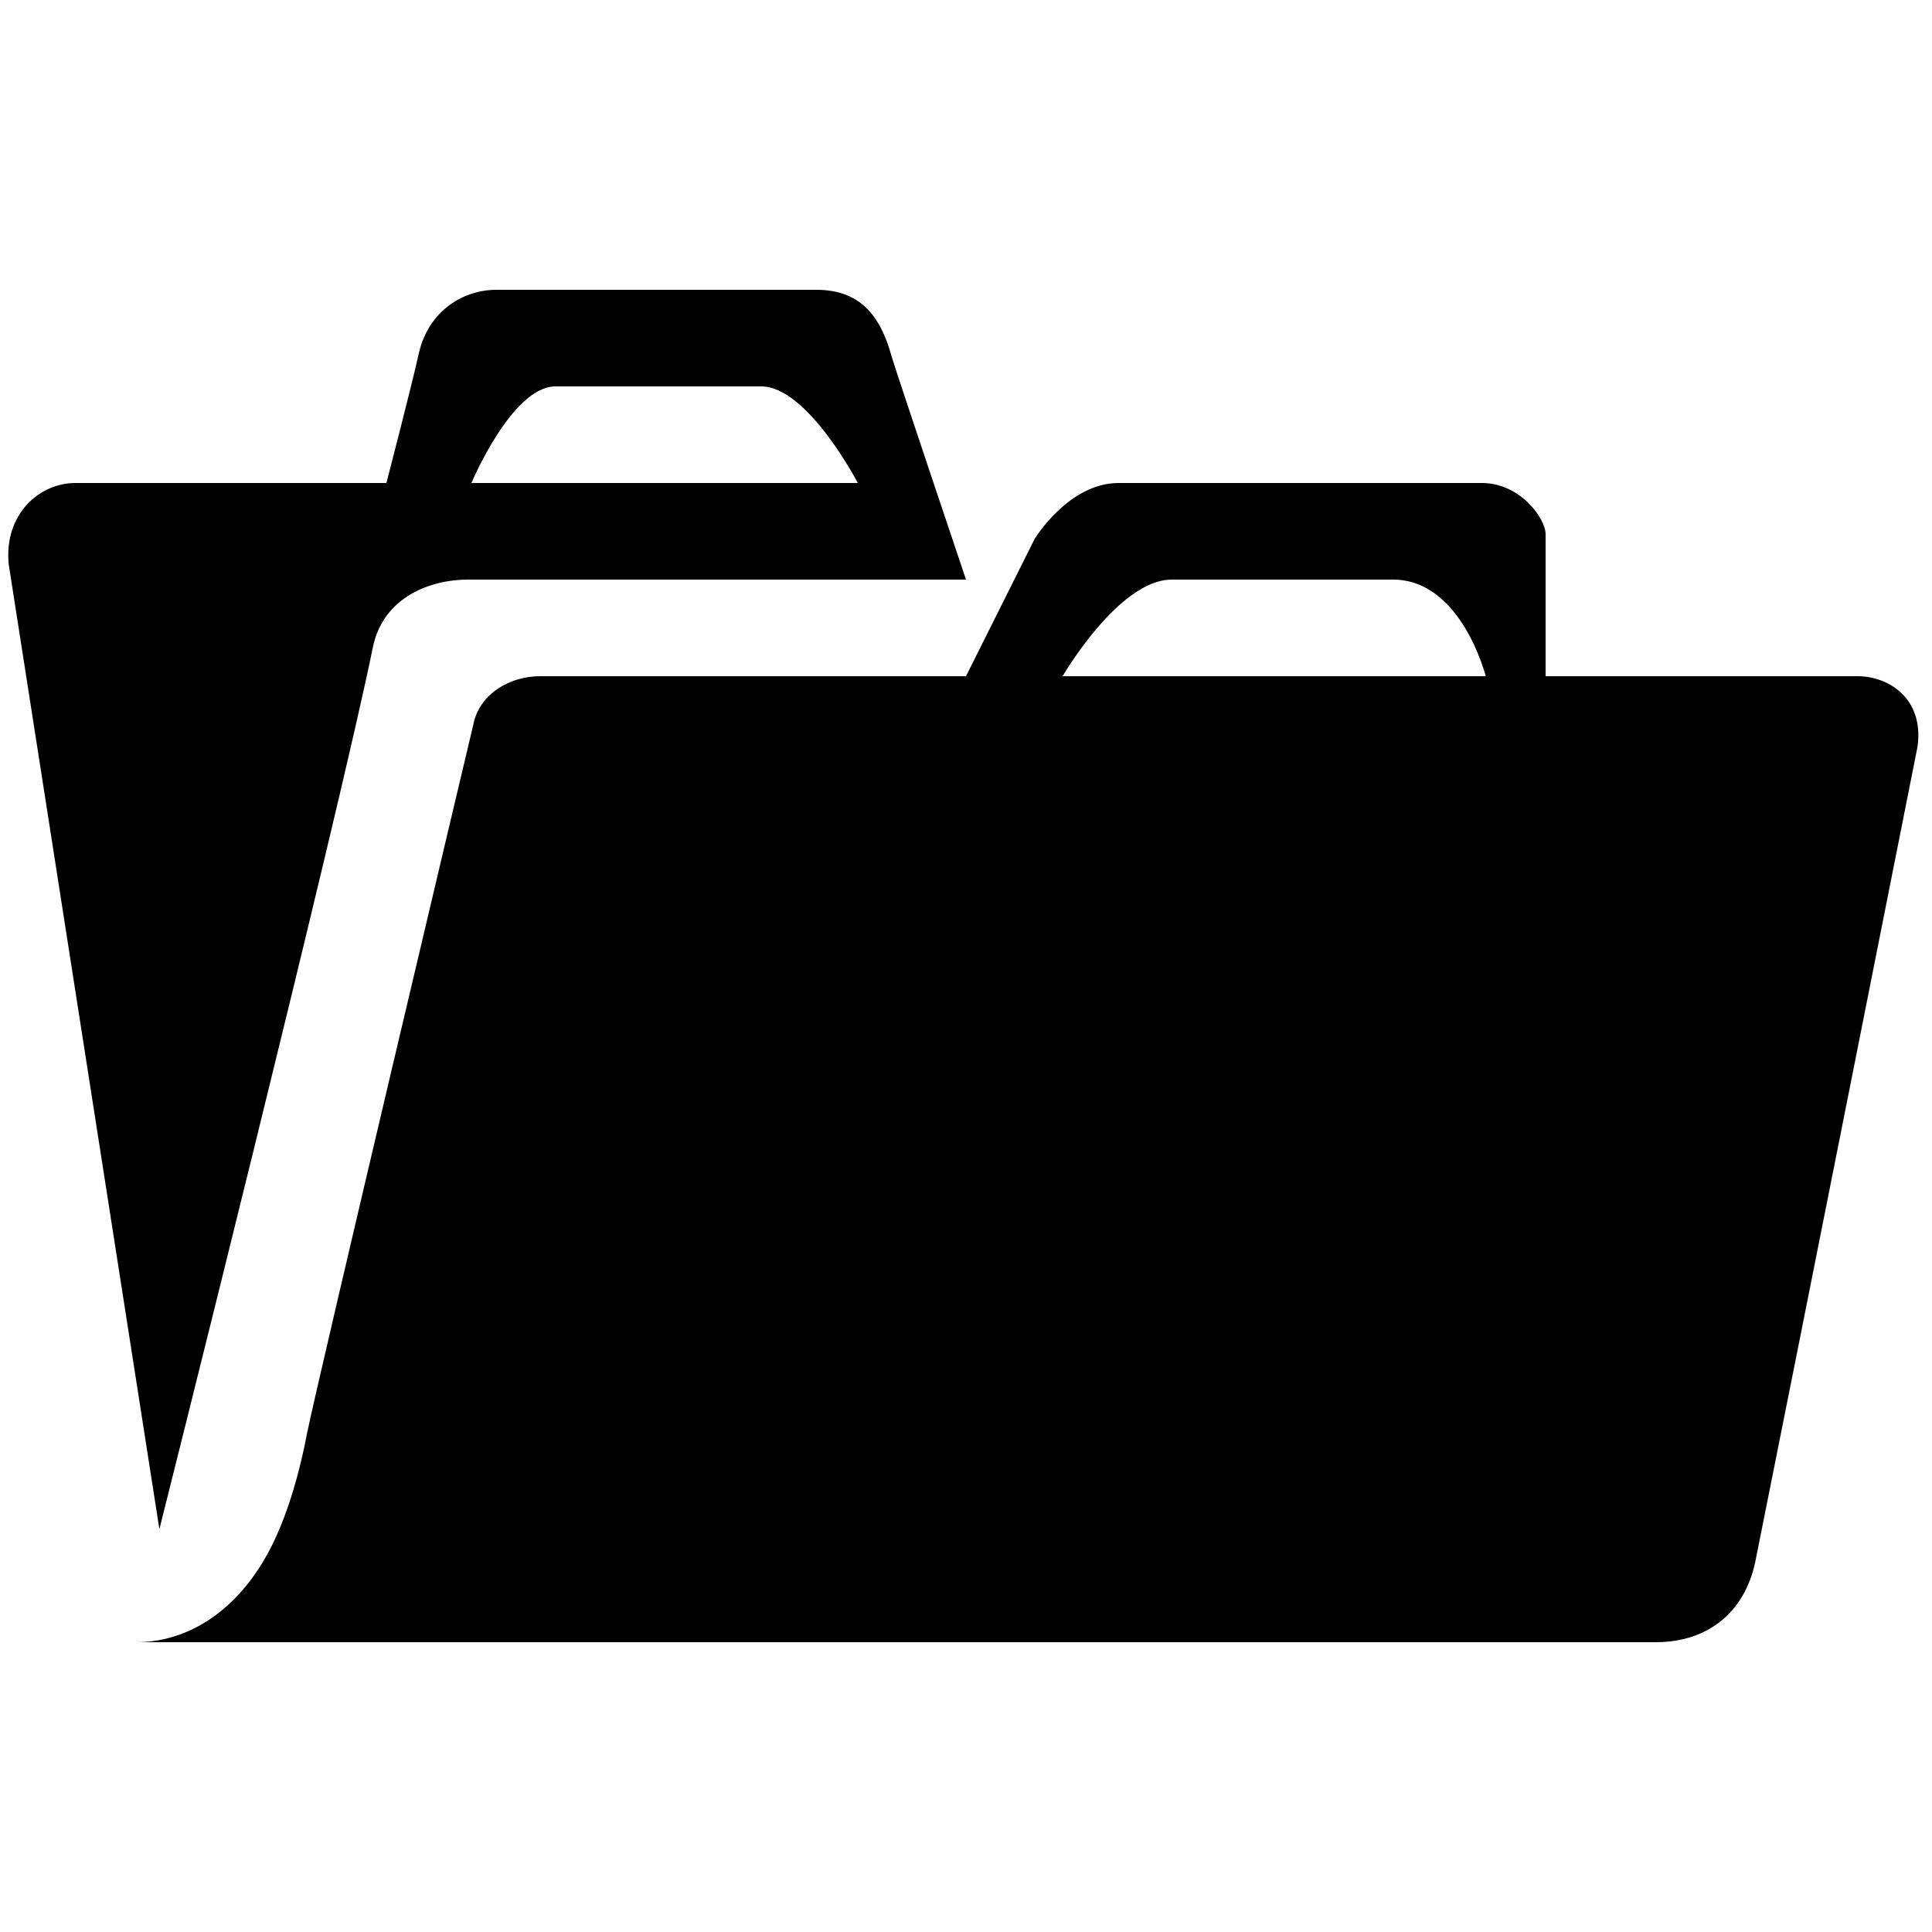
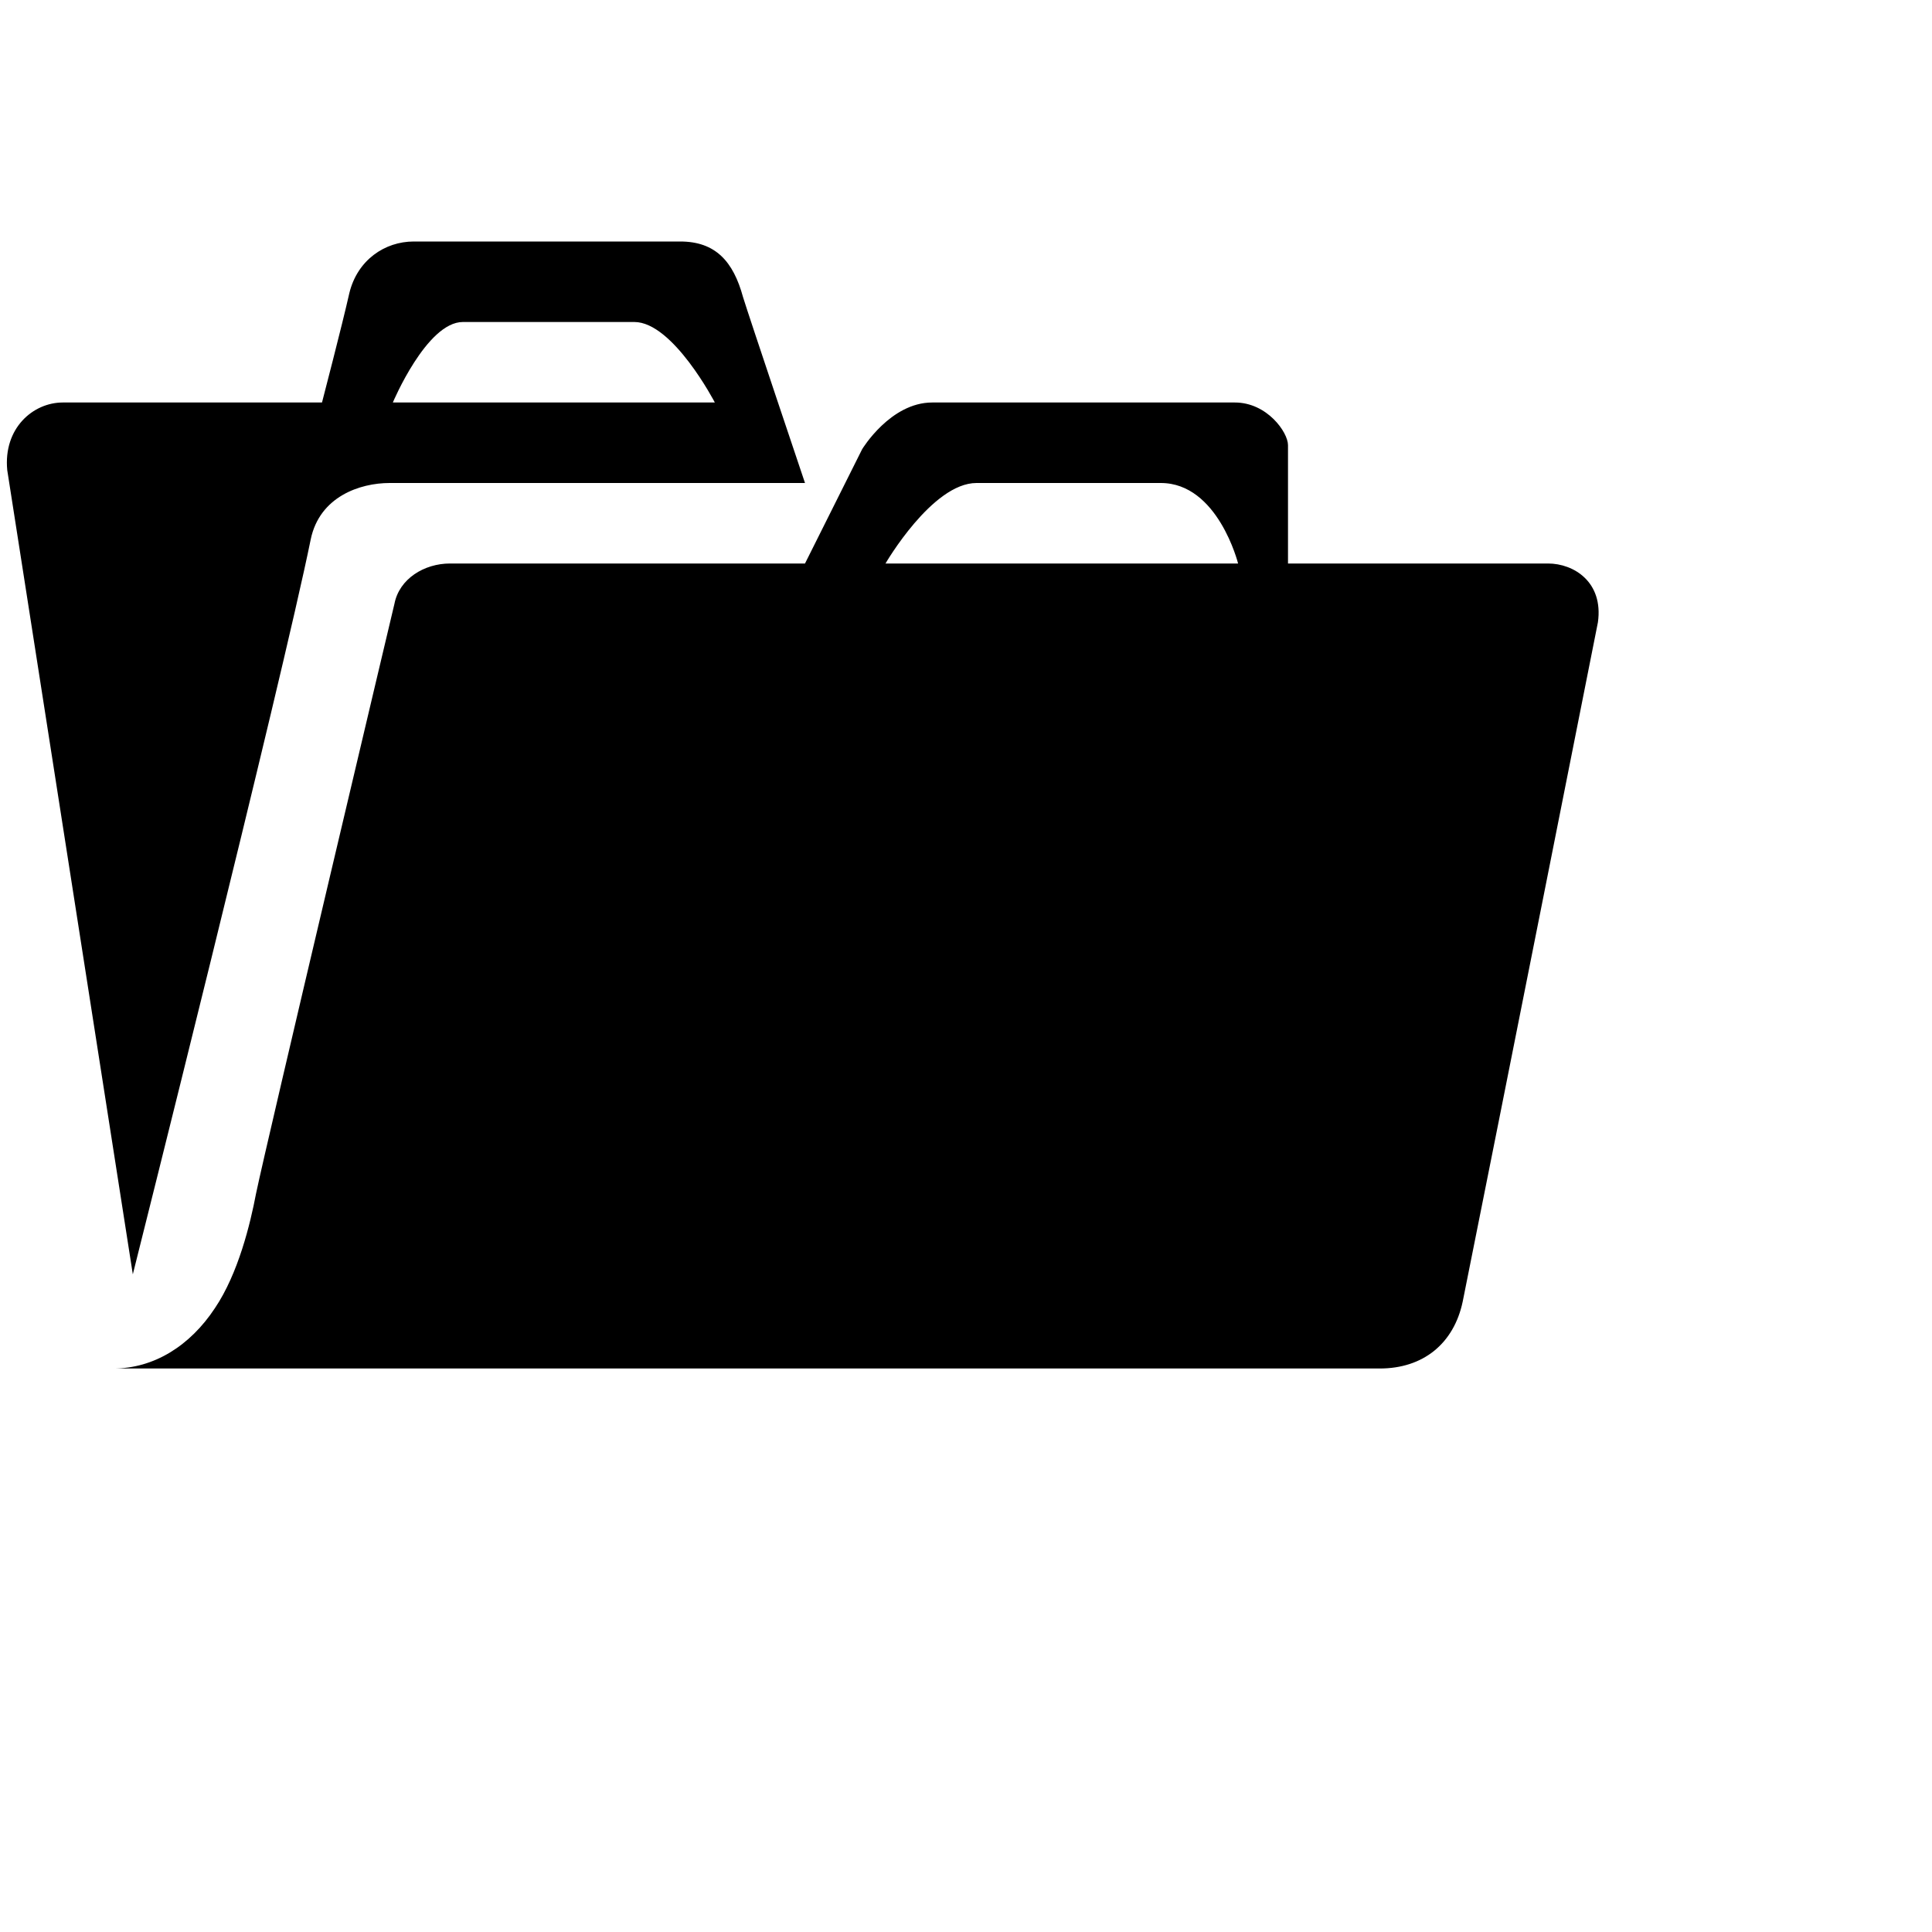
- <svg xmlns="http://www.w3.org/2000/svg" width="20" height="20" viewBox="0 0 20 20">
+ <svg xmlns="http://www.w3.org/2000/svg" width="24" height="24" viewBox="0 0 24 24">
  <path fill="currentColor" d="M4 5H.78c-.37 0-.74.32-.69.84l1.56 9.99S3.5 8.47 3.86 6.7c.11-.53.61-.7.98-.7H10s-.7-2.08-.77-2.31C9.11 3.25 8.89 3 8.45 3H5.14c-.36 0-.7.23-.8.64C4.25 4.04 4 5 4 5m4.88 0h-4s.42-1 .87-1h2.13c.48 0 1 1 1 1M2.67 16.25c-.31.47-.76.75-1.26.75h15.73c.54 0 .92-.31 1.03-.83c.44-2.19 1.68-8.44 1.68-8.44c.07-.5-.3-.73-.62-.73H16V5.53c0-.16-.26-.53-.66-.53h-3.76c-.52 0-.87.58-.87.58L10 7H5.59c-.32 0-.63.19-.69.5c0 0-1.59 6.7-1.72 7.33c-.07.37-.22.99-.51 1.42M15.38 7H11s.58-1 1.13-1h2.29c.71 0 .96 1 .96 1" />
</svg>
